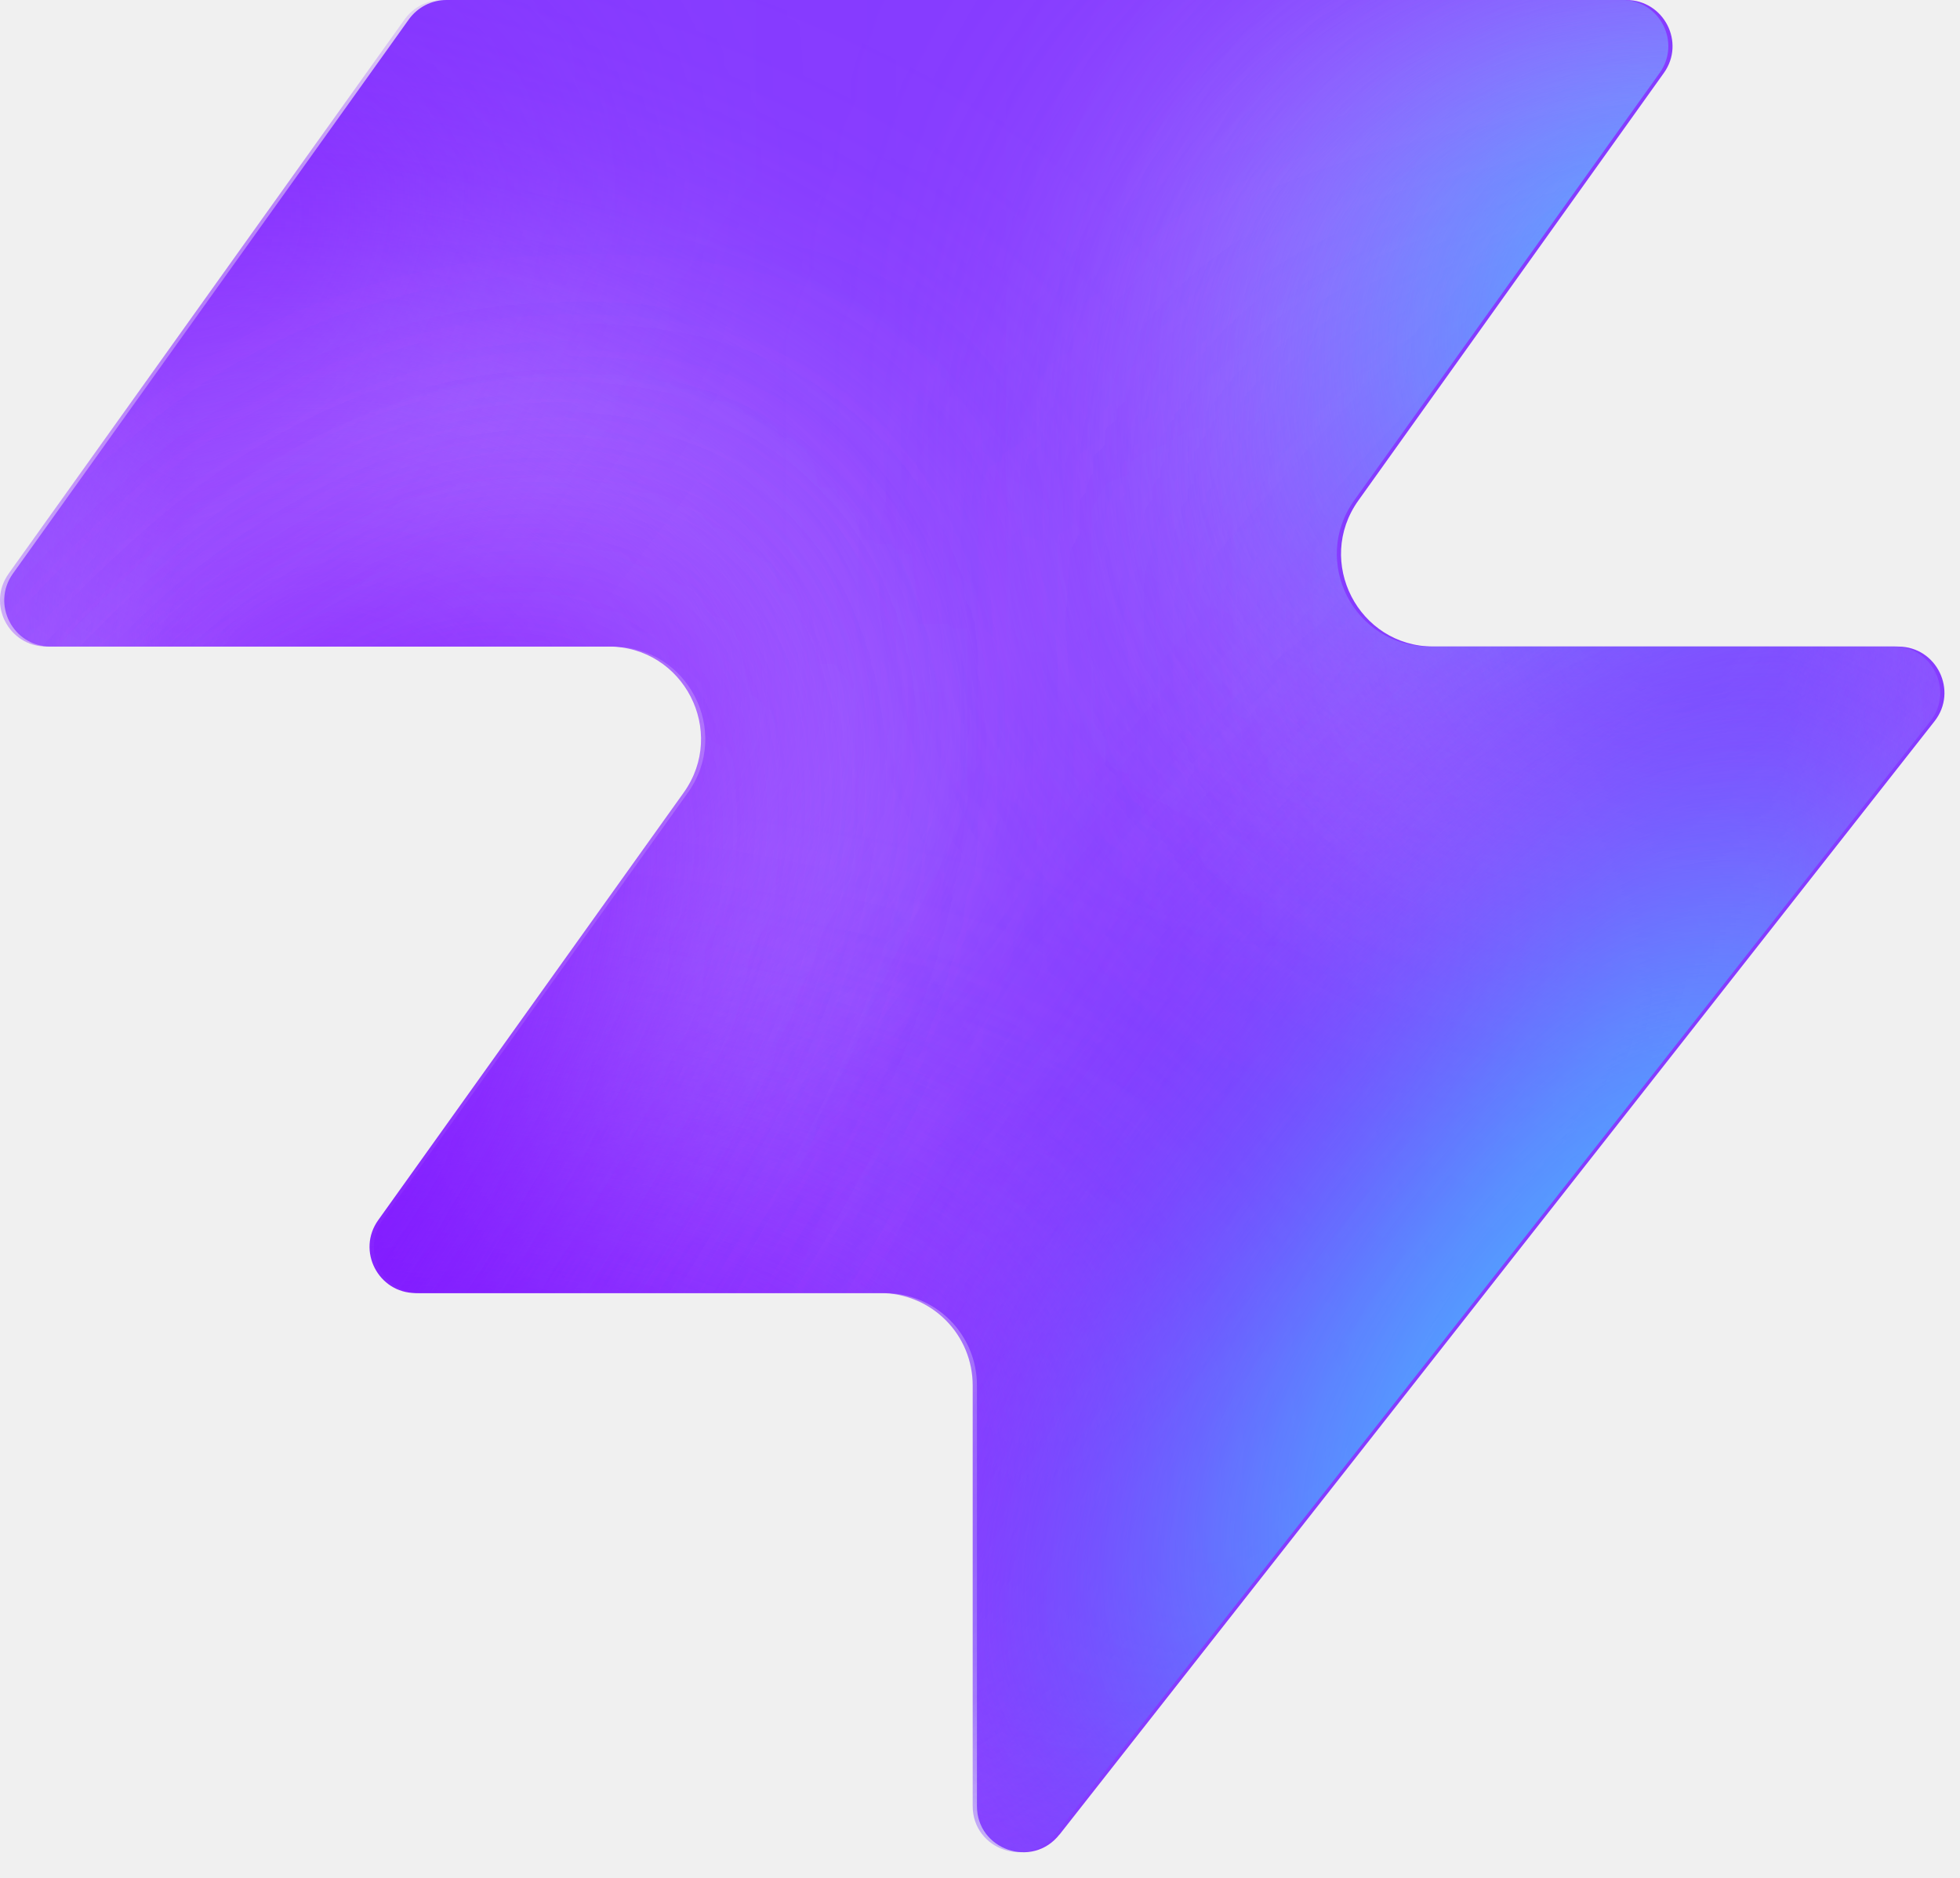
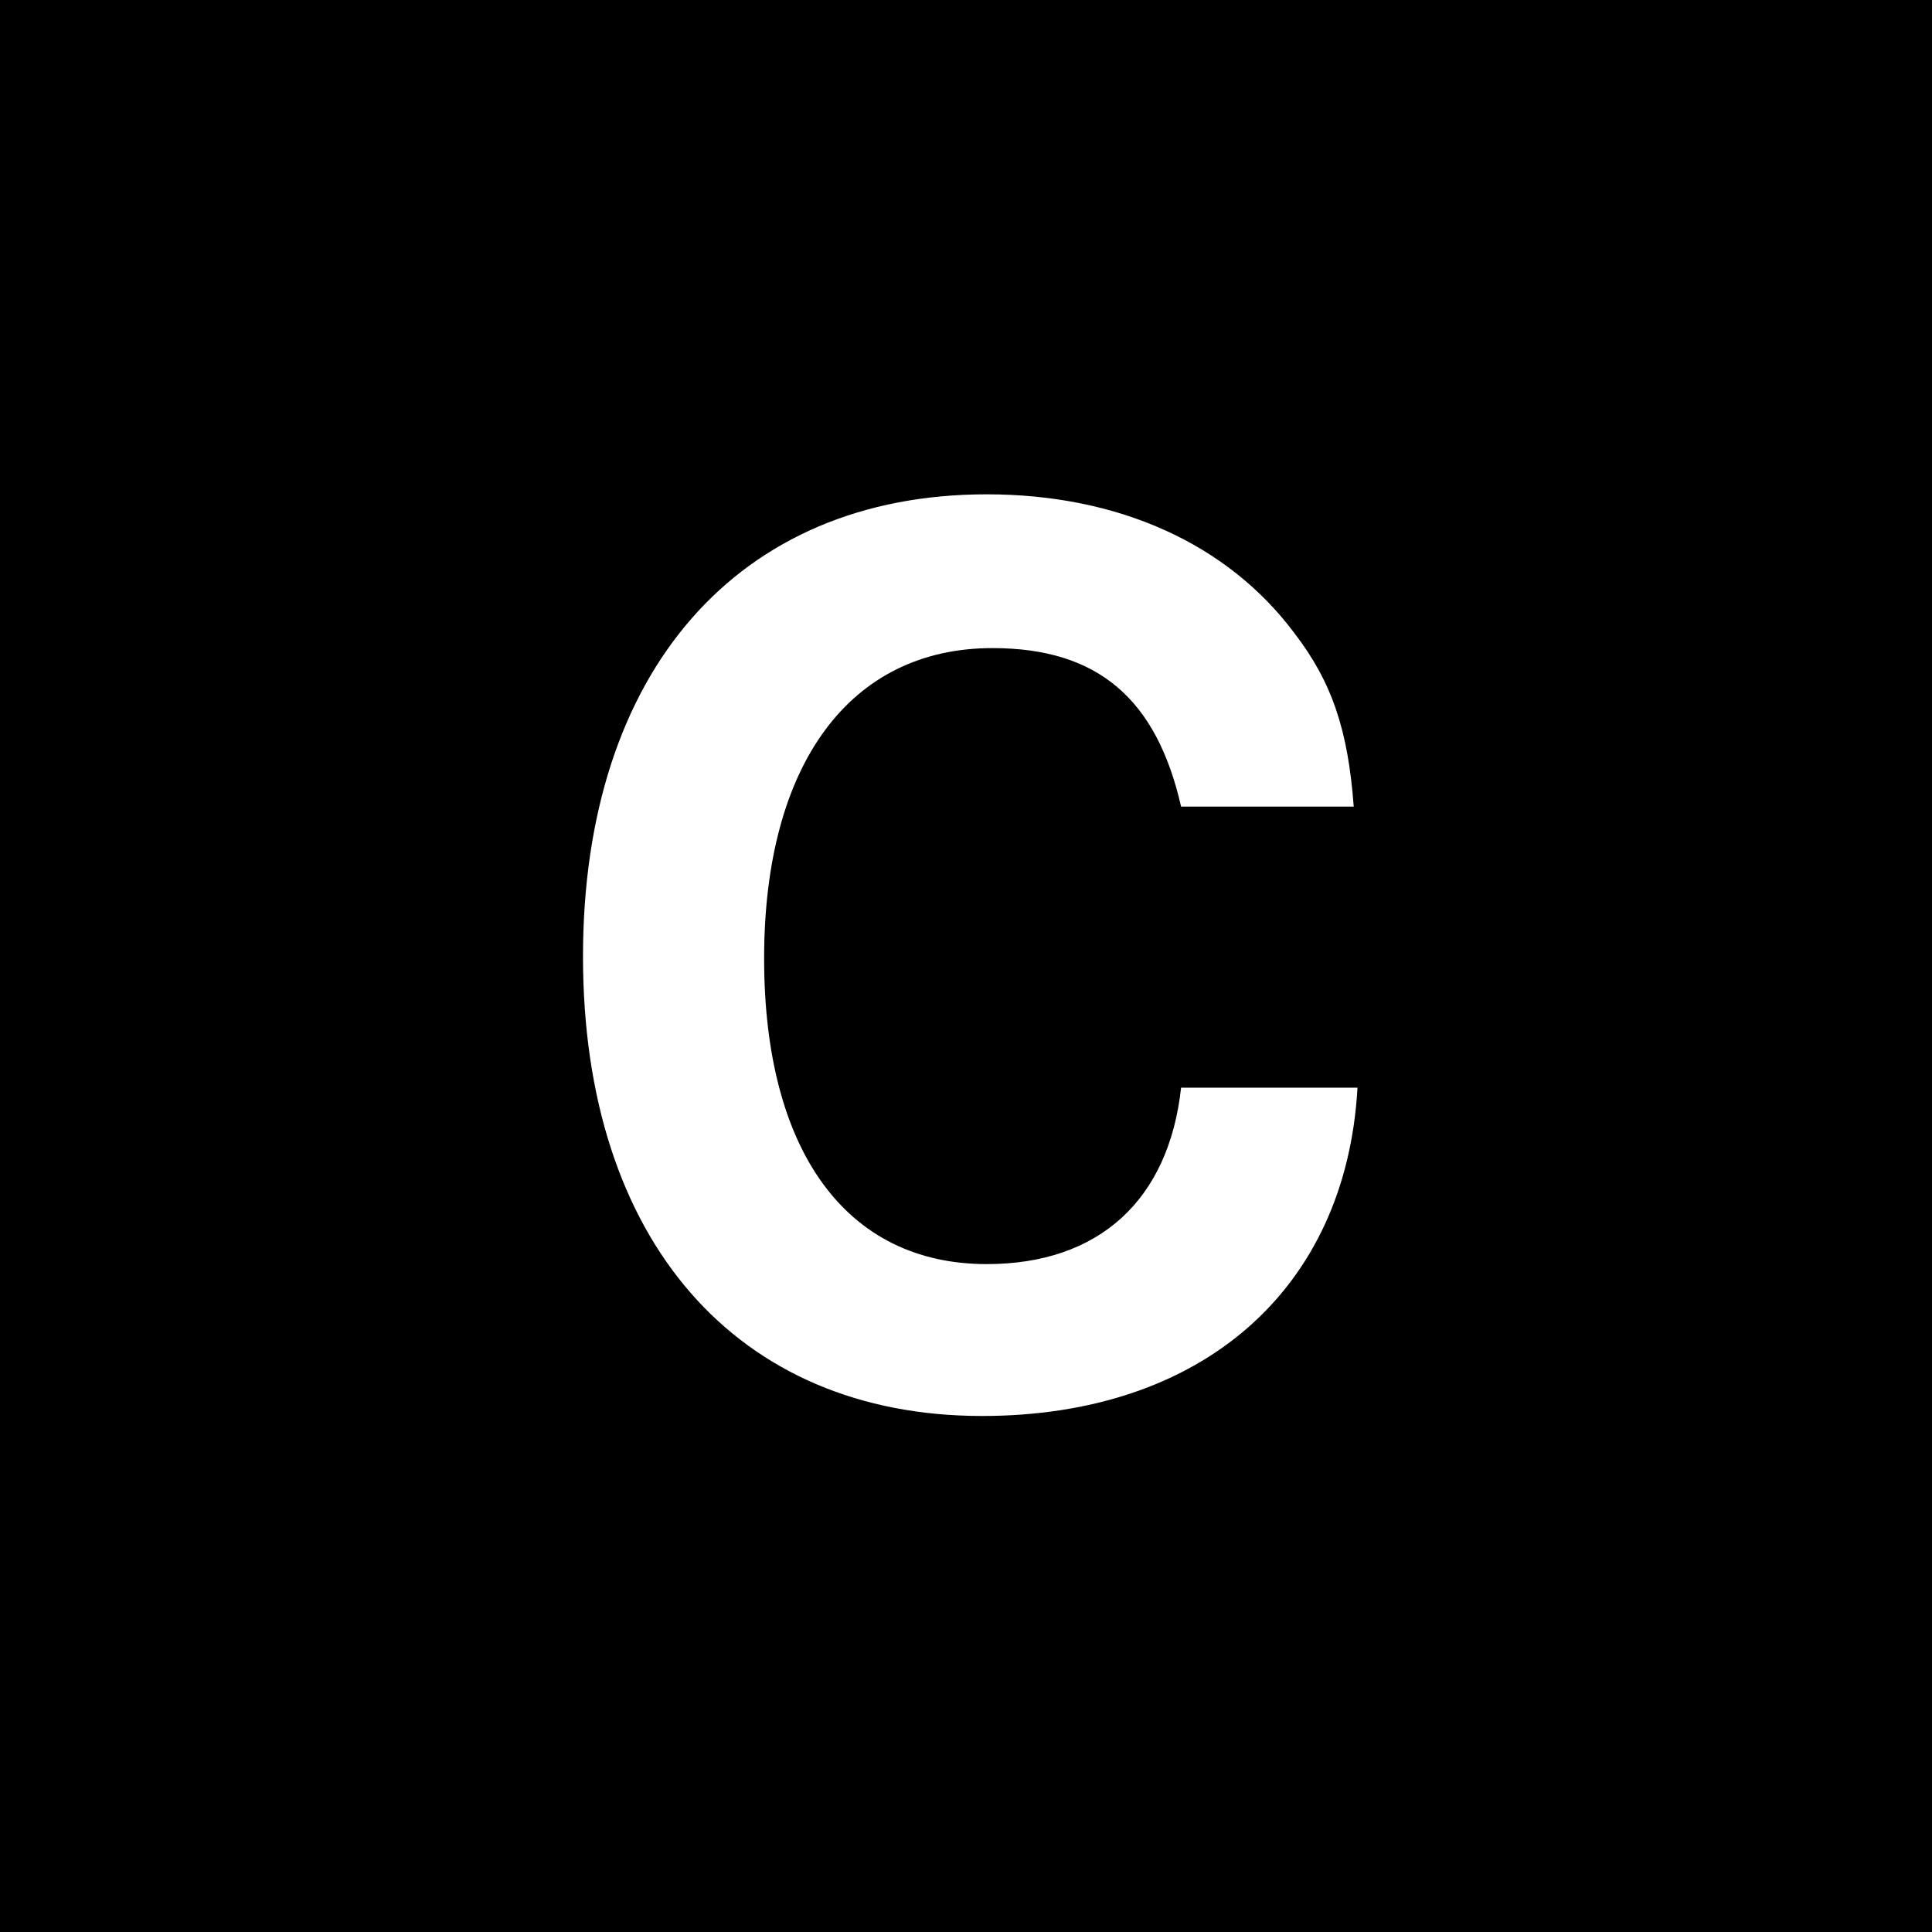
- <svg xmlns="http://www.w3.org/2000/svg" width="48" height="46" fill="none" viewBox="0 0 48 46">
-   <path fill="#863bff" d="M25.946 44.938c-.664.845-2.021.375-2.021-.698V33.937a2.26 2.26 0 0 0-2.262-2.262H10.287c-.92 0-1.456-1.04-.92-1.788l7.48-10.471c1.07-1.497 0-3.578-1.842-3.578H1.237c-.92 0-1.456-1.04-.92-1.788L10.013.474c.214-.297.556-.474.92-.474h28.894c.92 0 1.456 1.04.92 1.788l-7.48 10.471c-1.07 1.498 0 3.579 1.842 3.579h11.377c.943 0 1.473 1.088.89 1.83L25.947 44.94z" style="fill:#863bff;fill:color(display-p3 .525 .23 1);fill-opacity:1" />
-   <mask id="a" width="48" height="46" x="0" y="0" maskUnits="userSpaceOnUse" style="mask-type:alpha">
-     <path fill="#000" d="M25.842 44.938c-.664.844-2.021.375-2.021-.698V33.937a2.26 2.26 0 0 0-2.262-2.262H10.183c-.92 0-1.456-1.04-.92-1.788l7.48-10.471c1.07-1.498 0-3.579-1.842-3.579H1.133c-.92 0-1.456-1.04-.92-1.787L9.91.473c.214-.297.556-.474.92-.474h28.894c.92 0 1.456 1.04.92 1.788l-7.48 10.471c-1.07 1.498 0 3.578 1.842 3.578h11.377c.943 0 1.473 1.088.89 1.832L25.843 44.94z" style="fill:#000;fill-opacity:1" />
-   </mask>
-   <g mask="url(#a)">
-     <g filter="url(#b)">
-       <ellipse cx="5.508" cy="14.704" fill="#ede6ff" rx="5.508" ry="14.704" style="fill:#ede6ff;fill:color(display-p3 .927 .903 1);fill-opacity:1" transform="matrix(.00324 1 1 -.00324 -4.47 31.516)" />
-     </g>
-     <g filter="url(#c)">
-       <ellipse cx="10.399" cy="29.851" fill="#ede6ff" rx="10.399" ry="29.851" style="fill:#ede6ff;fill:color(display-p3 .927 .903 1);fill-opacity:1" transform="matrix(.00324 1 1 -.00324 -39.328 7.883)" />
-     </g>
-     <g filter="url(#d)">
-       <ellipse cx="5.508" cy="30.487" fill="#7e14ff" rx="5.508" ry="30.487" style="fill:#7e14ff;fill:color(display-p3 .492 .077 1);fill-opacity:1" transform="rotate(89.814 -25.913 -14.639)scale(1 -1)" />
-     </g>
-     <g filter="url(#e)">
-       <ellipse cx="5.508" cy="30.599" fill="#7e14ff" rx="5.508" ry="30.599" style="fill:#7e14ff;fill:color(display-p3 .492 .077 1);fill-opacity:1" transform="rotate(89.814 -32.644 -3.334)scale(1 -1)" />
-     </g>
-     <g filter="url(#f)">
-       <ellipse cx="5.508" cy="30.599" fill="#7e14ff" rx="5.508" ry="30.599" style="fill:#7e14ff;fill:color(display-p3 .492 .077 1);fill-opacity:1" transform="matrix(.00324 1 1 -.00324 -34.34 30.47)" />
-     </g>
-     <g filter="url(#g)">
-       <ellipse cx="14.072" cy="22.078" fill="#ede6ff" rx="14.072" ry="22.078" style="fill:#ede6ff;fill:color(display-p3 .927 .903 1);fill-opacity:1" transform="rotate(93.35 24.506 48.493)scale(-1 1)" />
-     </g>
-     <g filter="url(#h)">
-       <ellipse cx="3.47" cy="21.501" fill="#7e14ff" rx="3.47" ry="21.501" style="fill:#7e14ff;fill:color(display-p3 .492 .077 1);fill-opacity:1" transform="rotate(89.009 28.708 47.59)scale(-1 1)" />
-     </g>
-     <g filter="url(#i)">
-       <ellipse cx="3.47" cy="21.501" fill="#7e14ff" rx="3.47" ry="21.501" style="fill:#7e14ff;fill:color(display-p3 .492 .077 1);fill-opacity:1" transform="rotate(89.009 28.708 47.59)scale(-1 1)" />
-     </g>
-     <g filter="url(#j)">
-       <ellipse cx=".387" cy="8.972" fill="#7e14ff" rx="4.407" ry="29.108" style="fill:#7e14ff;fill:color(display-p3 .492 .077 1);fill-opacity:1" transform="rotate(39.51 .387 8.972)" />
-     </g>
-     <g filter="url(#k)">
-       <ellipse cx="47.523" cy="-6.092" fill="#7e14ff" rx="4.407" ry="29.108" style="fill:#7e14ff;fill:color(display-p3 .492 .077 1);fill-opacity:1" transform="rotate(37.892 47.523 -6.092)" />
-     </g>
-     <g filter="url(#l)">
-       <ellipse cx="41.412" cy="6.333" fill="#47bfff" rx="5.971" ry="9.665" style="fill:#47bfff;fill:color(display-p3 .28 .748 1);fill-opacity:1" transform="rotate(37.892 41.412 6.333)" />
-     </g>
-     <g filter="url(#m)">
-       <ellipse cx="-1.879" cy="38.332" fill="#7e14ff" rx="4.407" ry="29.108" style="fill:#7e14ff;fill:color(display-p3 .492 .077 1);fill-opacity:1" transform="rotate(37.892 -1.88 38.332)" />
-     </g>
-     <g filter="url(#n)">
-       <ellipse cx="-1.879" cy="38.332" fill="#7e14ff" rx="4.407" ry="29.108" style="fill:#7e14ff;fill:color(display-p3 .492 .077 1);fill-opacity:1" transform="rotate(37.892 -1.88 38.332)" />
-     </g>
-     <g filter="url(#o)">
-       <ellipse cx="35.651" cy="29.907" fill="#7e14ff" rx="4.407" ry="29.108" style="fill:#7e14ff;fill:color(display-p3 .492 .077 1);fill-opacity:1" transform="rotate(37.892 35.651 29.907)" />
-     </g>
-     <g filter="url(#p)">
-       <ellipse cx="38.418" cy="32.4" fill="#47bfff" rx="5.971" ry="15.297" style="fill:#47bfff;fill:color(display-p3 .28 .748 1);fill-opacity:1" transform="rotate(37.892 38.418 32.4)" />
-     </g>
-   </g>
-   <defs>
-     <filter id="b" width="60.045" height="41.654" x="-19.77" y="16.149" color-interpolation-filters="sRGB" filterUnits="userSpaceOnUse">
-       <feFlood flood-opacity="0" result="BackgroundImageFix" />
-       <feBlend in="SourceGraphic" in2="BackgroundImageFix" result="shape" />
-       <feGaussianBlur result="effect1_foregroundBlur_2002_17158" stdDeviation="7.659" />
-     </filter>
-     <filter id="c" width="90.34" height="51.437" x="-54.613" y="-7.533" color-interpolation-filters="sRGB" filterUnits="userSpaceOnUse">
-       <feFlood flood-opacity="0" result="BackgroundImageFix" />
-       <feBlend in="SourceGraphic" in2="BackgroundImageFix" result="shape" />
-       <feGaussianBlur result="effect1_foregroundBlur_2002_17158" stdDeviation="7.659" />
-     </filter>
-     <filter id="d" width="79.355" height="29.4" x="-49.64" y="2.03" color-interpolation-filters="sRGB" filterUnits="userSpaceOnUse">
-       <feFlood flood-opacity="0" result="BackgroundImageFix" />
-       <feBlend in="SourceGraphic" in2="BackgroundImageFix" result="shape" />
-       <feGaussianBlur result="effect1_foregroundBlur_2002_17158" stdDeviation="4.596" />
-     </filter>
-     <filter id="e" width="79.579" height="29.4" x="-45.045" y="20.029" color-interpolation-filters="sRGB" filterUnits="userSpaceOnUse">
-       <feFlood flood-opacity="0" result="BackgroundImageFix" />
-       <feBlend in="SourceGraphic" in2="BackgroundImageFix" result="shape" />
-       <feGaussianBlur result="effect1_foregroundBlur_2002_17158" stdDeviation="4.596" />
-     </filter>
-     <filter id="f" width="79.579" height="29.4" x="-43.513" y="21.178" color-interpolation-filters="sRGB" filterUnits="userSpaceOnUse">
-       <feFlood flood-opacity="0" result="BackgroundImageFix" />
-       <feBlend in="SourceGraphic" in2="BackgroundImageFix" result="shape" />
-       <feGaussianBlur result="effect1_foregroundBlur_2002_17158" stdDeviation="4.596" />
-     </filter>
-     <filter id="g" width="74.749" height="58.852" x="15.756" y="-17.901" color-interpolation-filters="sRGB" filterUnits="userSpaceOnUse">
-       <feFlood flood-opacity="0" result="BackgroundImageFix" />
-       <feBlend in="SourceGraphic" in2="BackgroundImageFix" result="shape" />
-       <feGaussianBlur result="effect1_foregroundBlur_2002_17158" stdDeviation="7.659" />
-     </filter>
-     <filter id="h" width="61.377" height="25.362" x="23.548" y="2.284" color-interpolation-filters="sRGB" filterUnits="userSpaceOnUse">
-       <feFlood flood-opacity="0" result="BackgroundImageFix" />
-       <feBlend in="SourceGraphic" in2="BackgroundImageFix" result="shape" />
-       <feGaussianBlur result="effect1_foregroundBlur_2002_17158" stdDeviation="4.596" />
-     </filter>
-     <filter id="i" width="61.377" height="25.362" x="23.548" y="2.284" color-interpolation-filters="sRGB" filterUnits="userSpaceOnUse">
-       <feFlood flood-opacity="0" result="BackgroundImageFix" />
-       <feBlend in="SourceGraphic" in2="BackgroundImageFix" result="shape" />
-       <feGaussianBlur result="effect1_foregroundBlur_2002_17158" stdDeviation="4.596" />
-     </filter>
-     <filter id="j" width="56.045" height="63.649" x="-27.636" y="-22.853" color-interpolation-filters="sRGB" filterUnits="userSpaceOnUse">
-       <feFlood flood-opacity="0" result="BackgroundImageFix" />
-       <feBlend in="SourceGraphic" in2="BackgroundImageFix" result="shape" />
-       <feGaussianBlur result="effect1_foregroundBlur_2002_17158" stdDeviation="4.596" />
-     </filter>
-     <filter id="k" width="54.814" height="64.646" x="20.116" y="-38.415" color-interpolation-filters="sRGB" filterUnits="userSpaceOnUse">
-       <feFlood flood-opacity="0" result="BackgroundImageFix" />
-       <feBlend in="SourceGraphic" in2="BackgroundImageFix" result="shape" />
-       <feGaussianBlur result="effect1_foregroundBlur_2002_17158" stdDeviation="4.596" />
-     </filter>
-     <filter id="l" width="33.541" height="35.313" x="24.641" y="-11.323" color-interpolation-filters="sRGB" filterUnits="userSpaceOnUse">
-       <feFlood flood-opacity="0" result="BackgroundImageFix" />
-       <feBlend in="SourceGraphic" in2="BackgroundImageFix" result="shape" />
-       <feGaussianBlur result="effect1_foregroundBlur_2002_17158" stdDeviation="4.596" />
-     </filter>
-     <filter id="m" width="54.814" height="64.646" x="-29.286" y="6.009" color-interpolation-filters="sRGB" filterUnits="userSpaceOnUse">
-       <feFlood flood-opacity="0" result="BackgroundImageFix" />
-       <feBlend in="SourceGraphic" in2="BackgroundImageFix" result="shape" />
-       <feGaussianBlur result="effect1_foregroundBlur_2002_17158" stdDeviation="4.596" />
-     </filter>
-     <filter id="n" width="54.814" height="64.646" x="-29.286" y="6.009" color-interpolation-filters="sRGB" filterUnits="userSpaceOnUse">
-       <feFlood flood-opacity="0" result="BackgroundImageFix" />
-       <feBlend in="SourceGraphic" in2="BackgroundImageFix" result="shape" />
-       <feGaussianBlur result="effect1_foregroundBlur_2002_17158" stdDeviation="4.596" />
-     </filter>
-     <filter id="o" width="54.814" height="64.646" x="8.244" y="-2.416" color-interpolation-filters="sRGB" filterUnits="userSpaceOnUse">
-       <feFlood flood-opacity="0" result="BackgroundImageFix" />
-       <feBlend in="SourceGraphic" in2="BackgroundImageFix" result="shape" />
-       <feGaussianBlur result="effect1_foregroundBlur_2002_17158" stdDeviation="4.596" />
-     </filter>
-     <filter id="p" width="39.409" height="43.623" x="18.713" y="10.588" color-interpolation-filters="sRGB" filterUnits="userSpaceOnUse">
-       <feFlood flood-opacity="0" result="BackgroundImageFix" />
-       <feBlend in="SourceGraphic" in2="BackgroundImageFix" result="shape" />
-       <feGaussianBlur result="effect1_foregroundBlur_2002_17158" stdDeviation="4.596" />
-     </filter>
-   </defs>
+ <svg xmlns="http://www.w3.org/2000/svg" viewBox="0 0 32 32">
+   <rect width="32" height="32" fill="#000" />
+   <text x="16" y="23" font-family="Helvetica, Arial, sans-serif" font-size="20" font-weight="900" fill="#fff" text-anchor="middle">C</text>
</svg>
